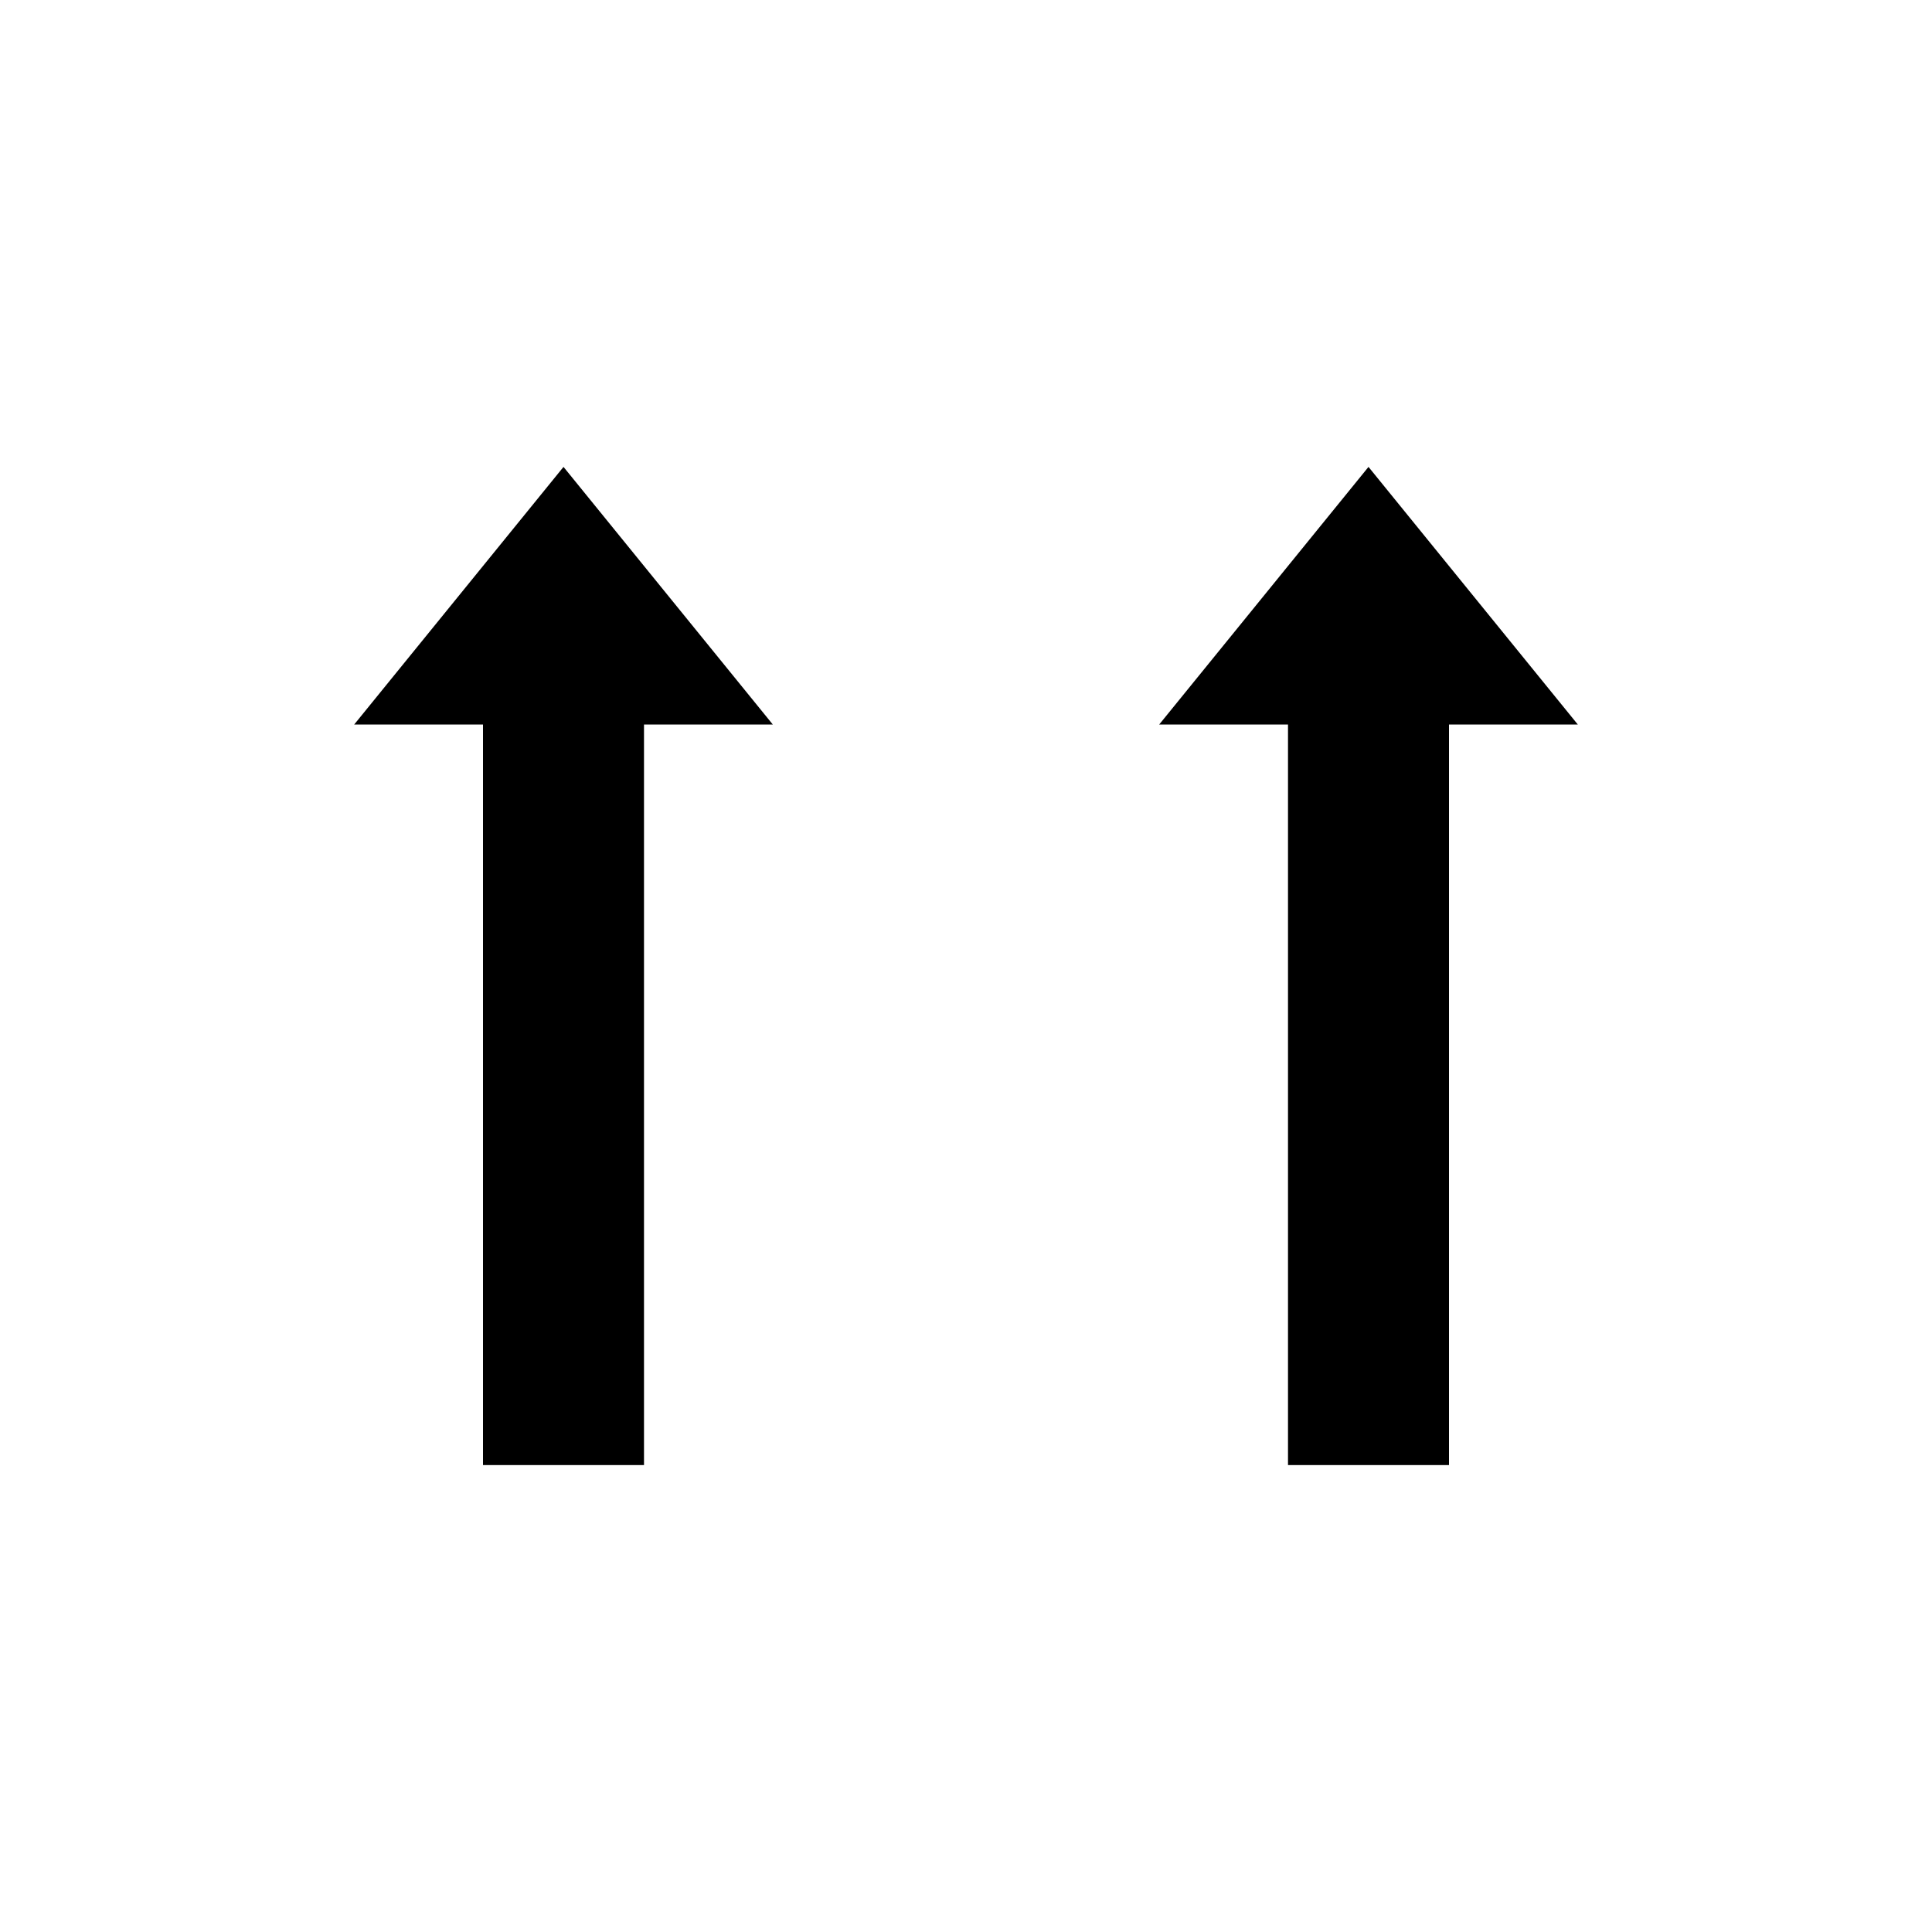
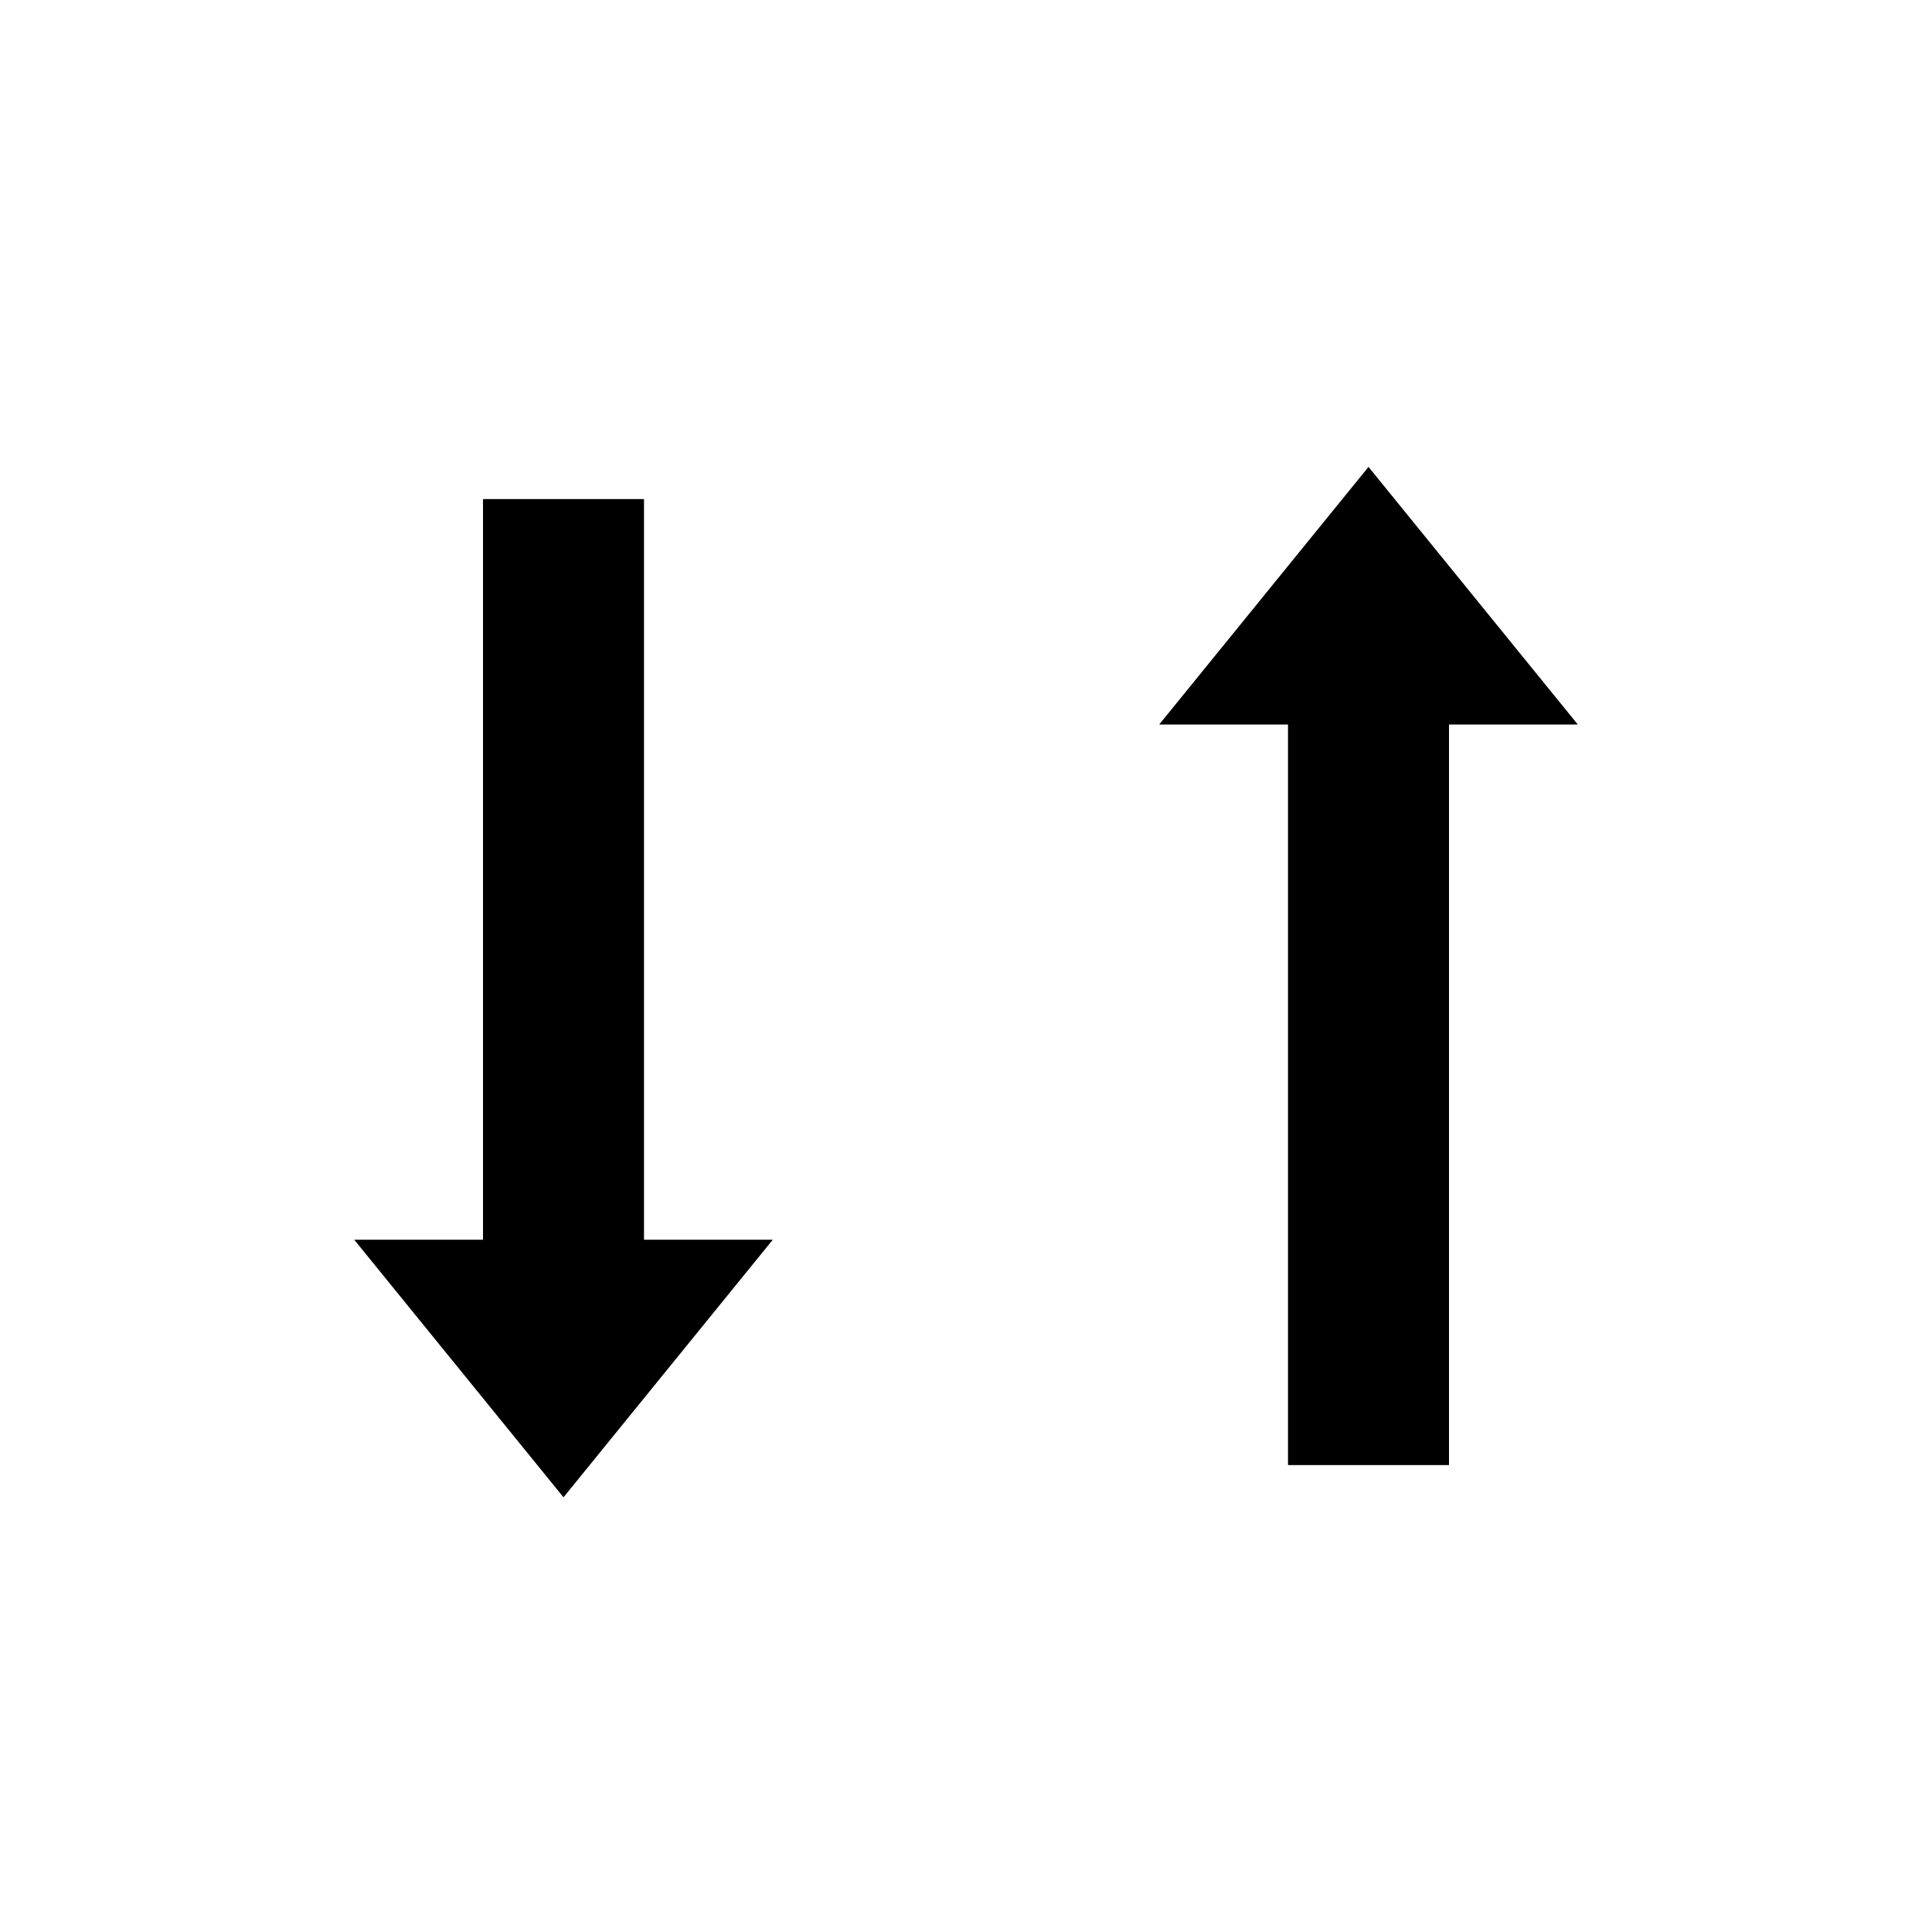
<svg xmlns="http://www.w3.org/2000/svg" xmlns:xlink="http://www.w3.org/1999/xlink" version="1.1" width="60" height="60">
  <symbol id="notice_a4" width="60" height="60">
-     <path d="m 15,45.5 5,0 0,-23 4,0 -6.5,-8 -6.5,8 4,0 z" style="fill:#000000;fill-opacity:1;stroke:none" />
+     <path d="m 15,15.5 5,0 0,23 4,0 -6.5,8 -6.5,-8 4,0 z" style="fill:#000000;fill-opacity:1;stroke:none" />
    <path d="m 40,45.5 5,0 0,-23 4,0 -6.5,-8 -6.5,8 4,0 z" style="fill:#000000;fill-opacity:1;stroke:none" />
  </symbol>
  <use xlink:href="#notice_a4" x="0" y="0" />
</svg>
